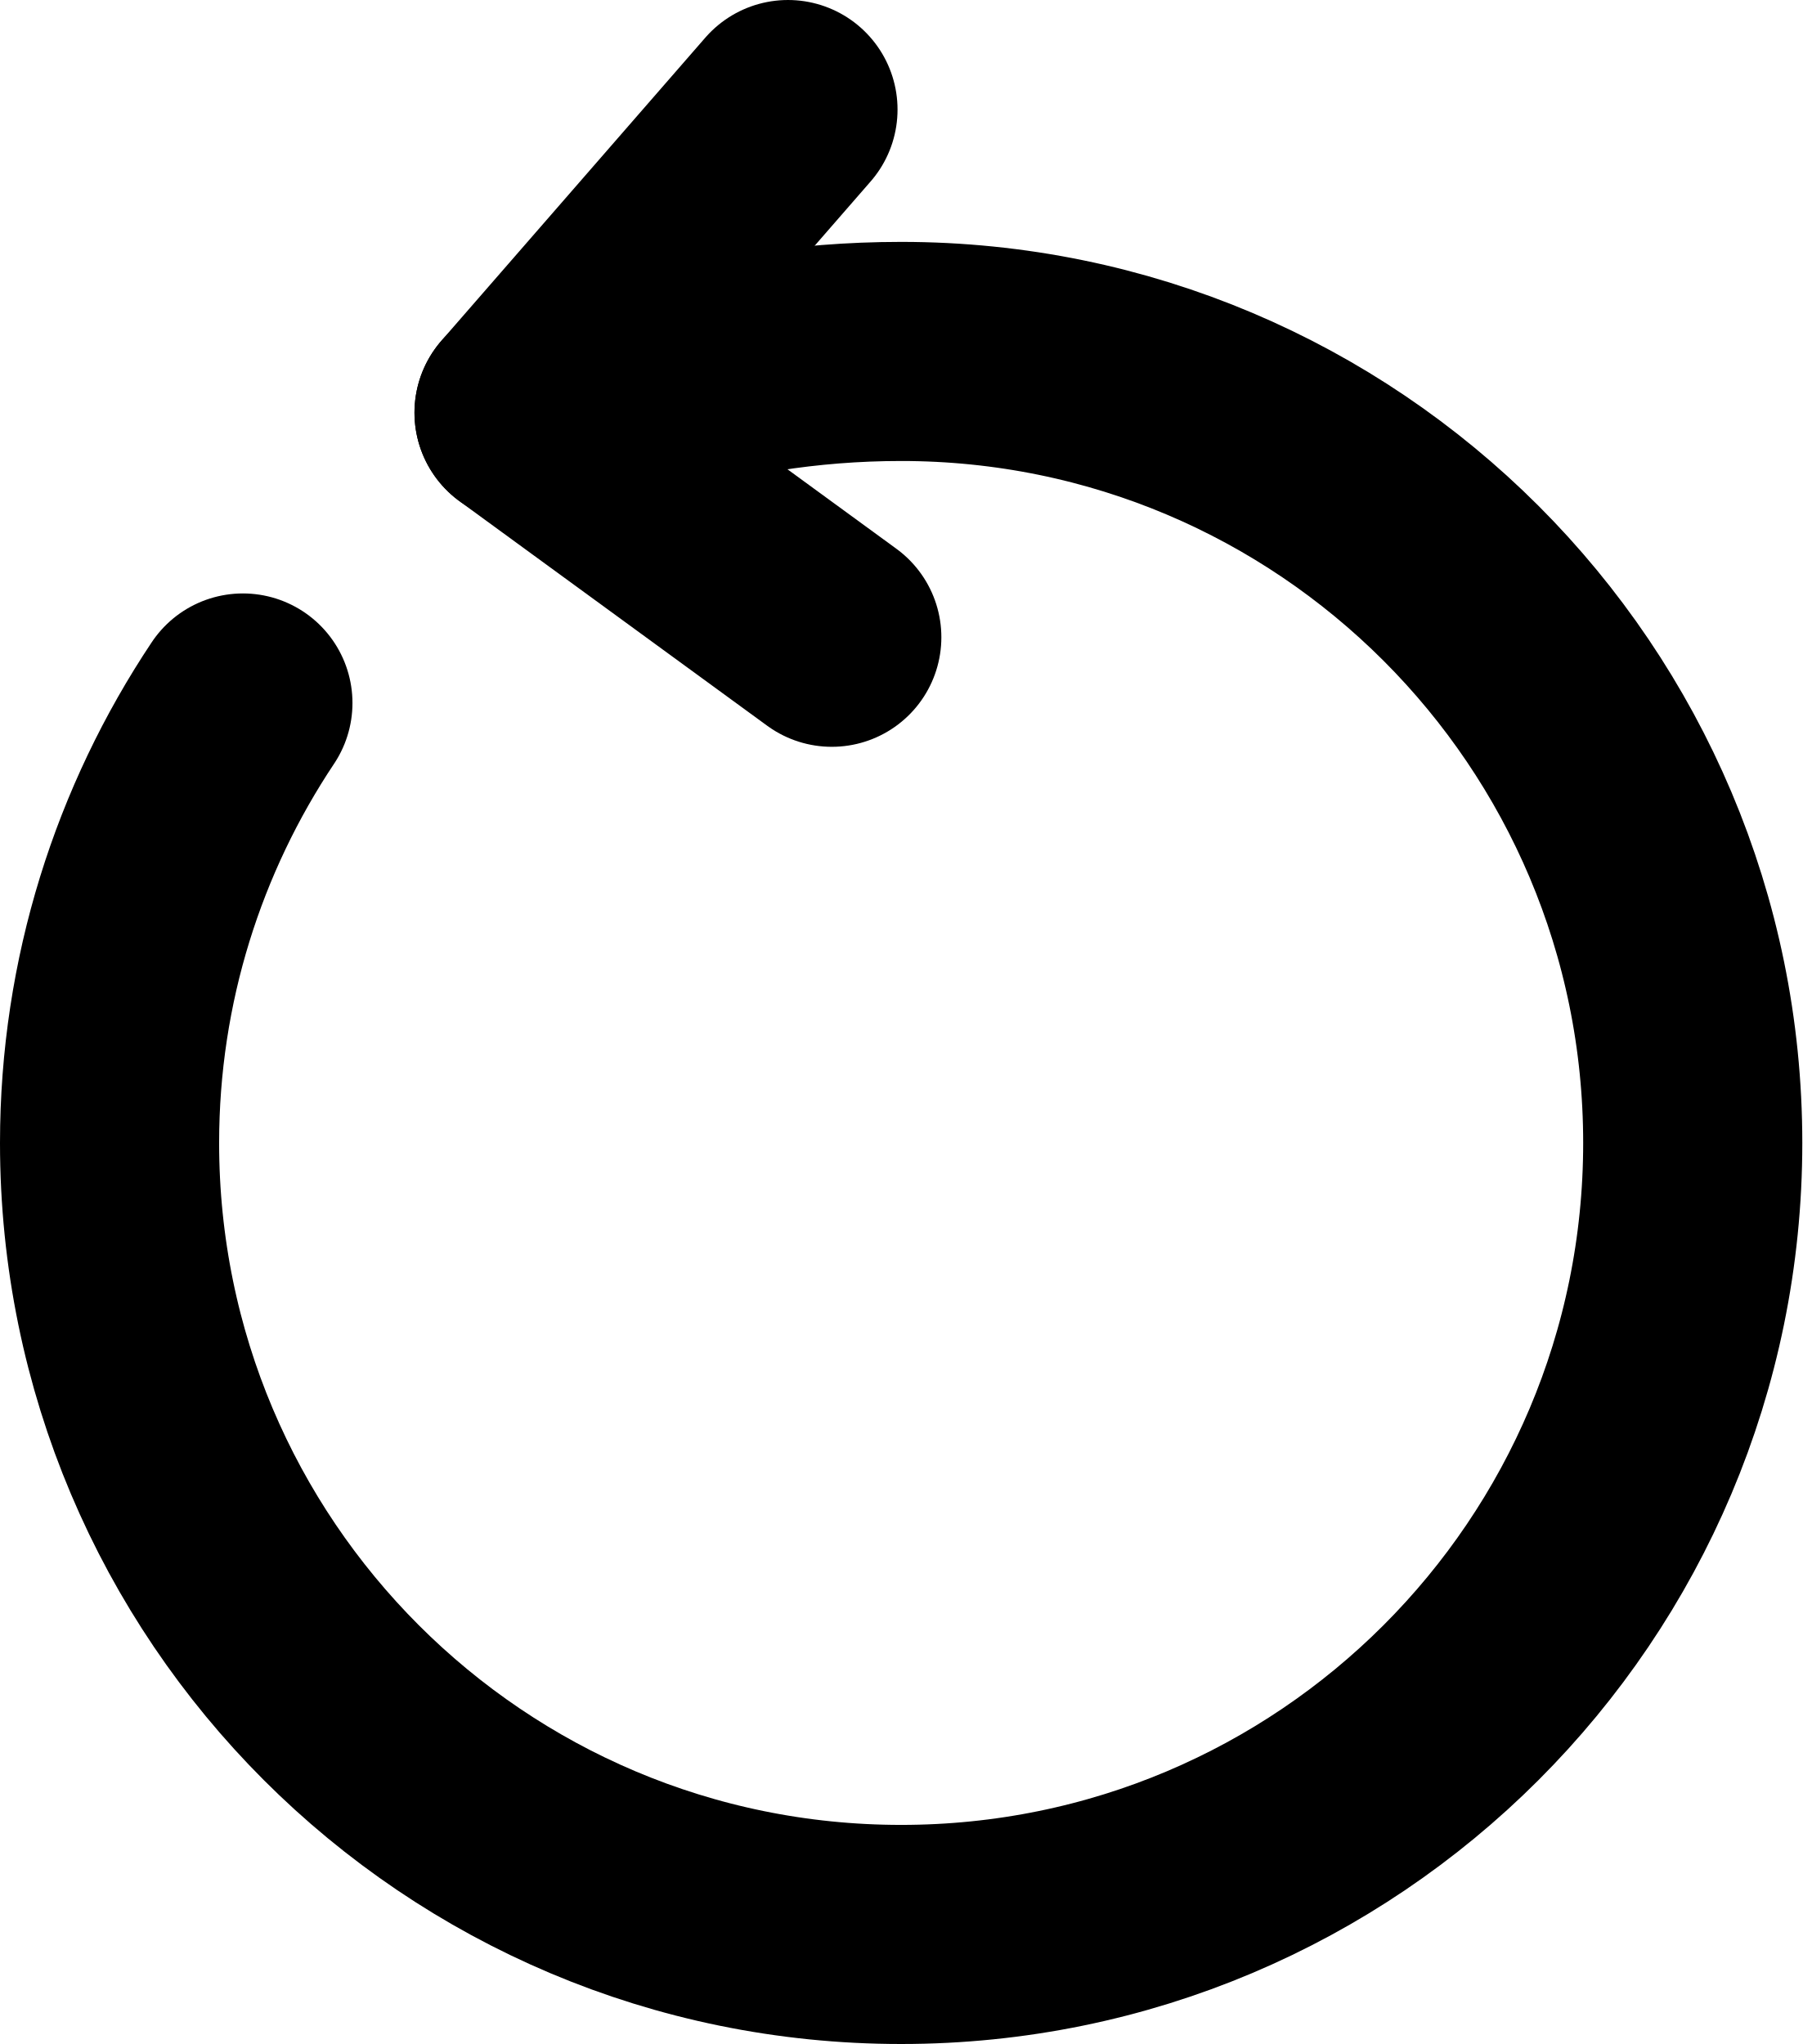
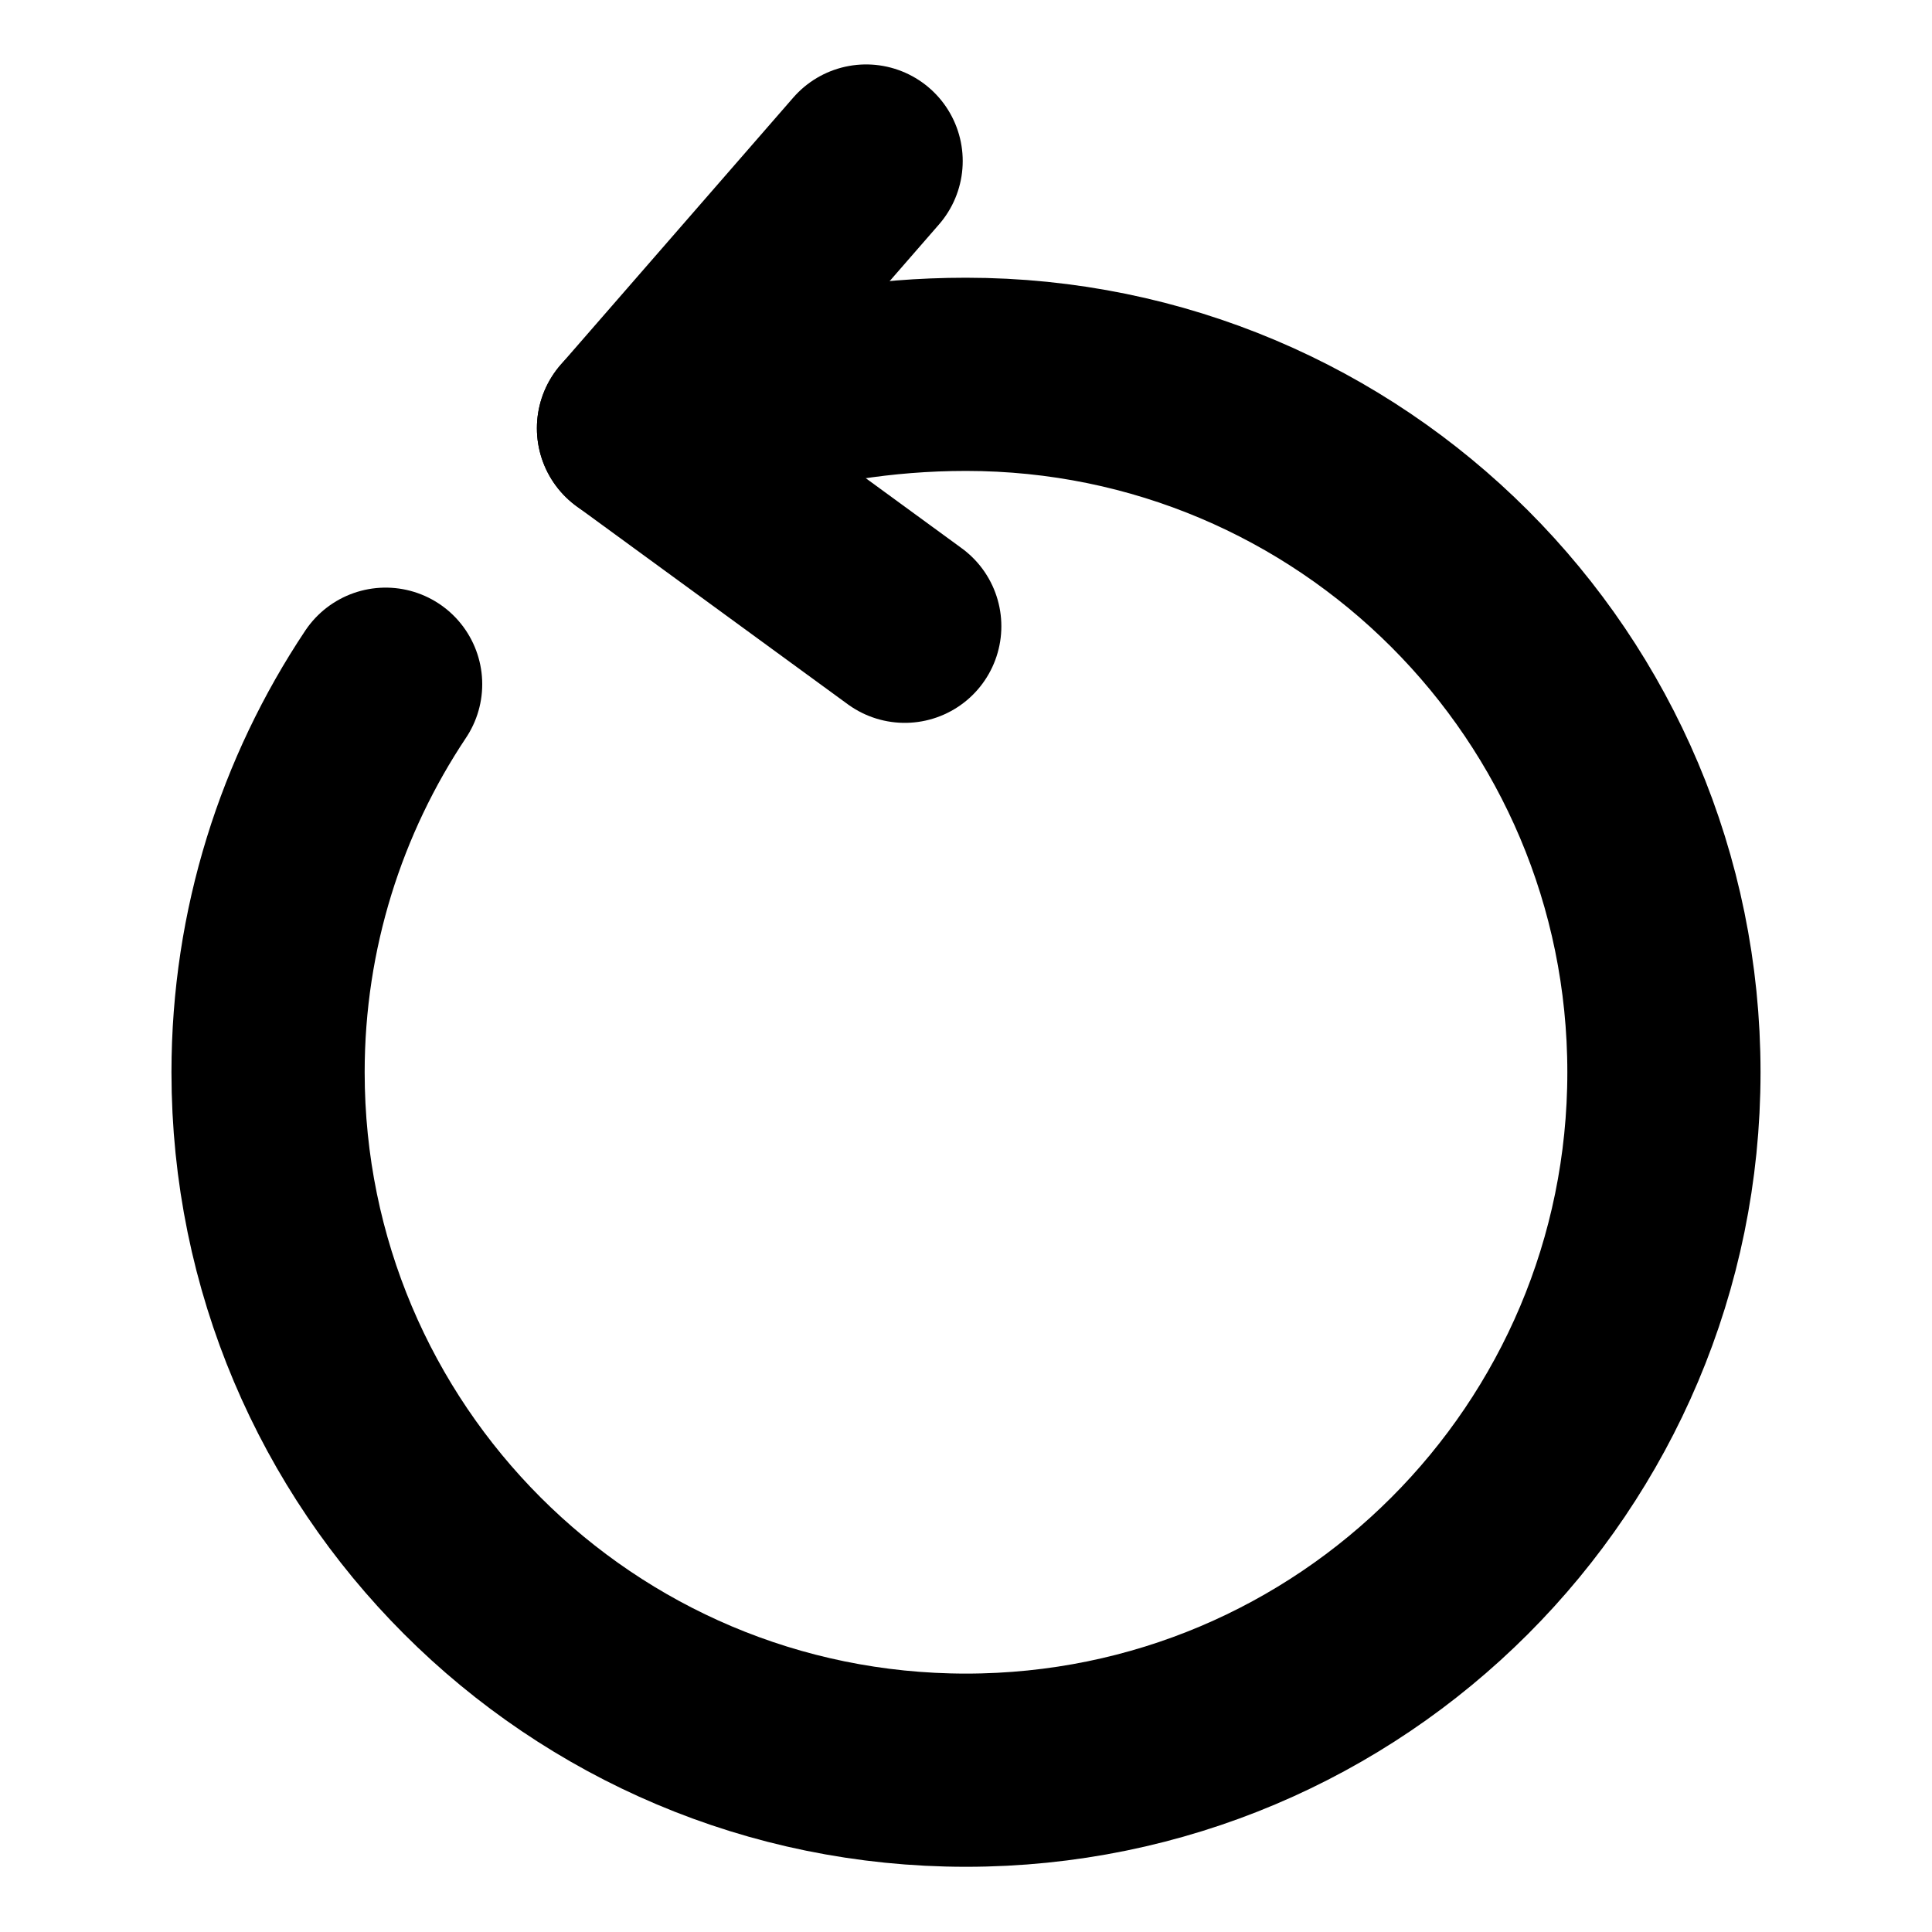
- <svg xmlns="http://www.w3.org/2000/svg" preserveAspectRatio="none" width="100%" height="100%" overflow="visible" style="display: block;" viewBox="0 0 16.45 18.658" fill="none">
-   <g id="rotate-left">
-     <path id="Vector" d="M5.817 3.567C6.542 3.35 7.342 3.208 8.225 3.208C12.217 3.208 15.45 6.442 15.45 10.433C15.45 14.425 12.217 17.658 8.225 17.658C4.233 17.658 1 14.425 1 10.433C1 8.95 1.45 7.567 2.217 6.417" stroke="currentColor" stroke-width="2" stroke-linecap="round" stroke-linejoin="round" />
-     <path id="Vector_2" d="M4.783 3.767L7.192 1" stroke="currentColor" stroke-width="2" stroke-linecap="round" stroke-linejoin="round" />
-     <path id="Vector_3" d="M4.783 3.767L7.592 5.817" stroke="currentColor" stroke-width="2" stroke-linecap="round" stroke-linejoin="round" />
-   </g>
+ <svg xmlns="http://www.w3.org/2000/svg" width="20" height="20" viewBox="0 0 20 20" fill="none">
+   <path d="M7.592 4.233C8.317 4.017 9.117 3.875 10 3.875C13.992 3.875 17.225 7.108 17.225 11.1C17.225 15.092 13.992 18.325 10 18.325C6.008 18.325 2.775 15.092 2.775 11.1C2.775 9.617 3.225 8.233 3.992 7.083" stroke="currentColor" stroke-width="2" stroke-linecap="round" stroke-linejoin="round" />
+   <path d="M6.558 4.433L8.966 1.667" stroke="currentColor" stroke-width="2" stroke-linecap="round" stroke-linejoin="round" />
+   <path d="M6.558 4.433L9.366 6.483" stroke="currentColor" stroke-width="2" stroke-linecap="round" stroke-linejoin="round" />
</svg>
